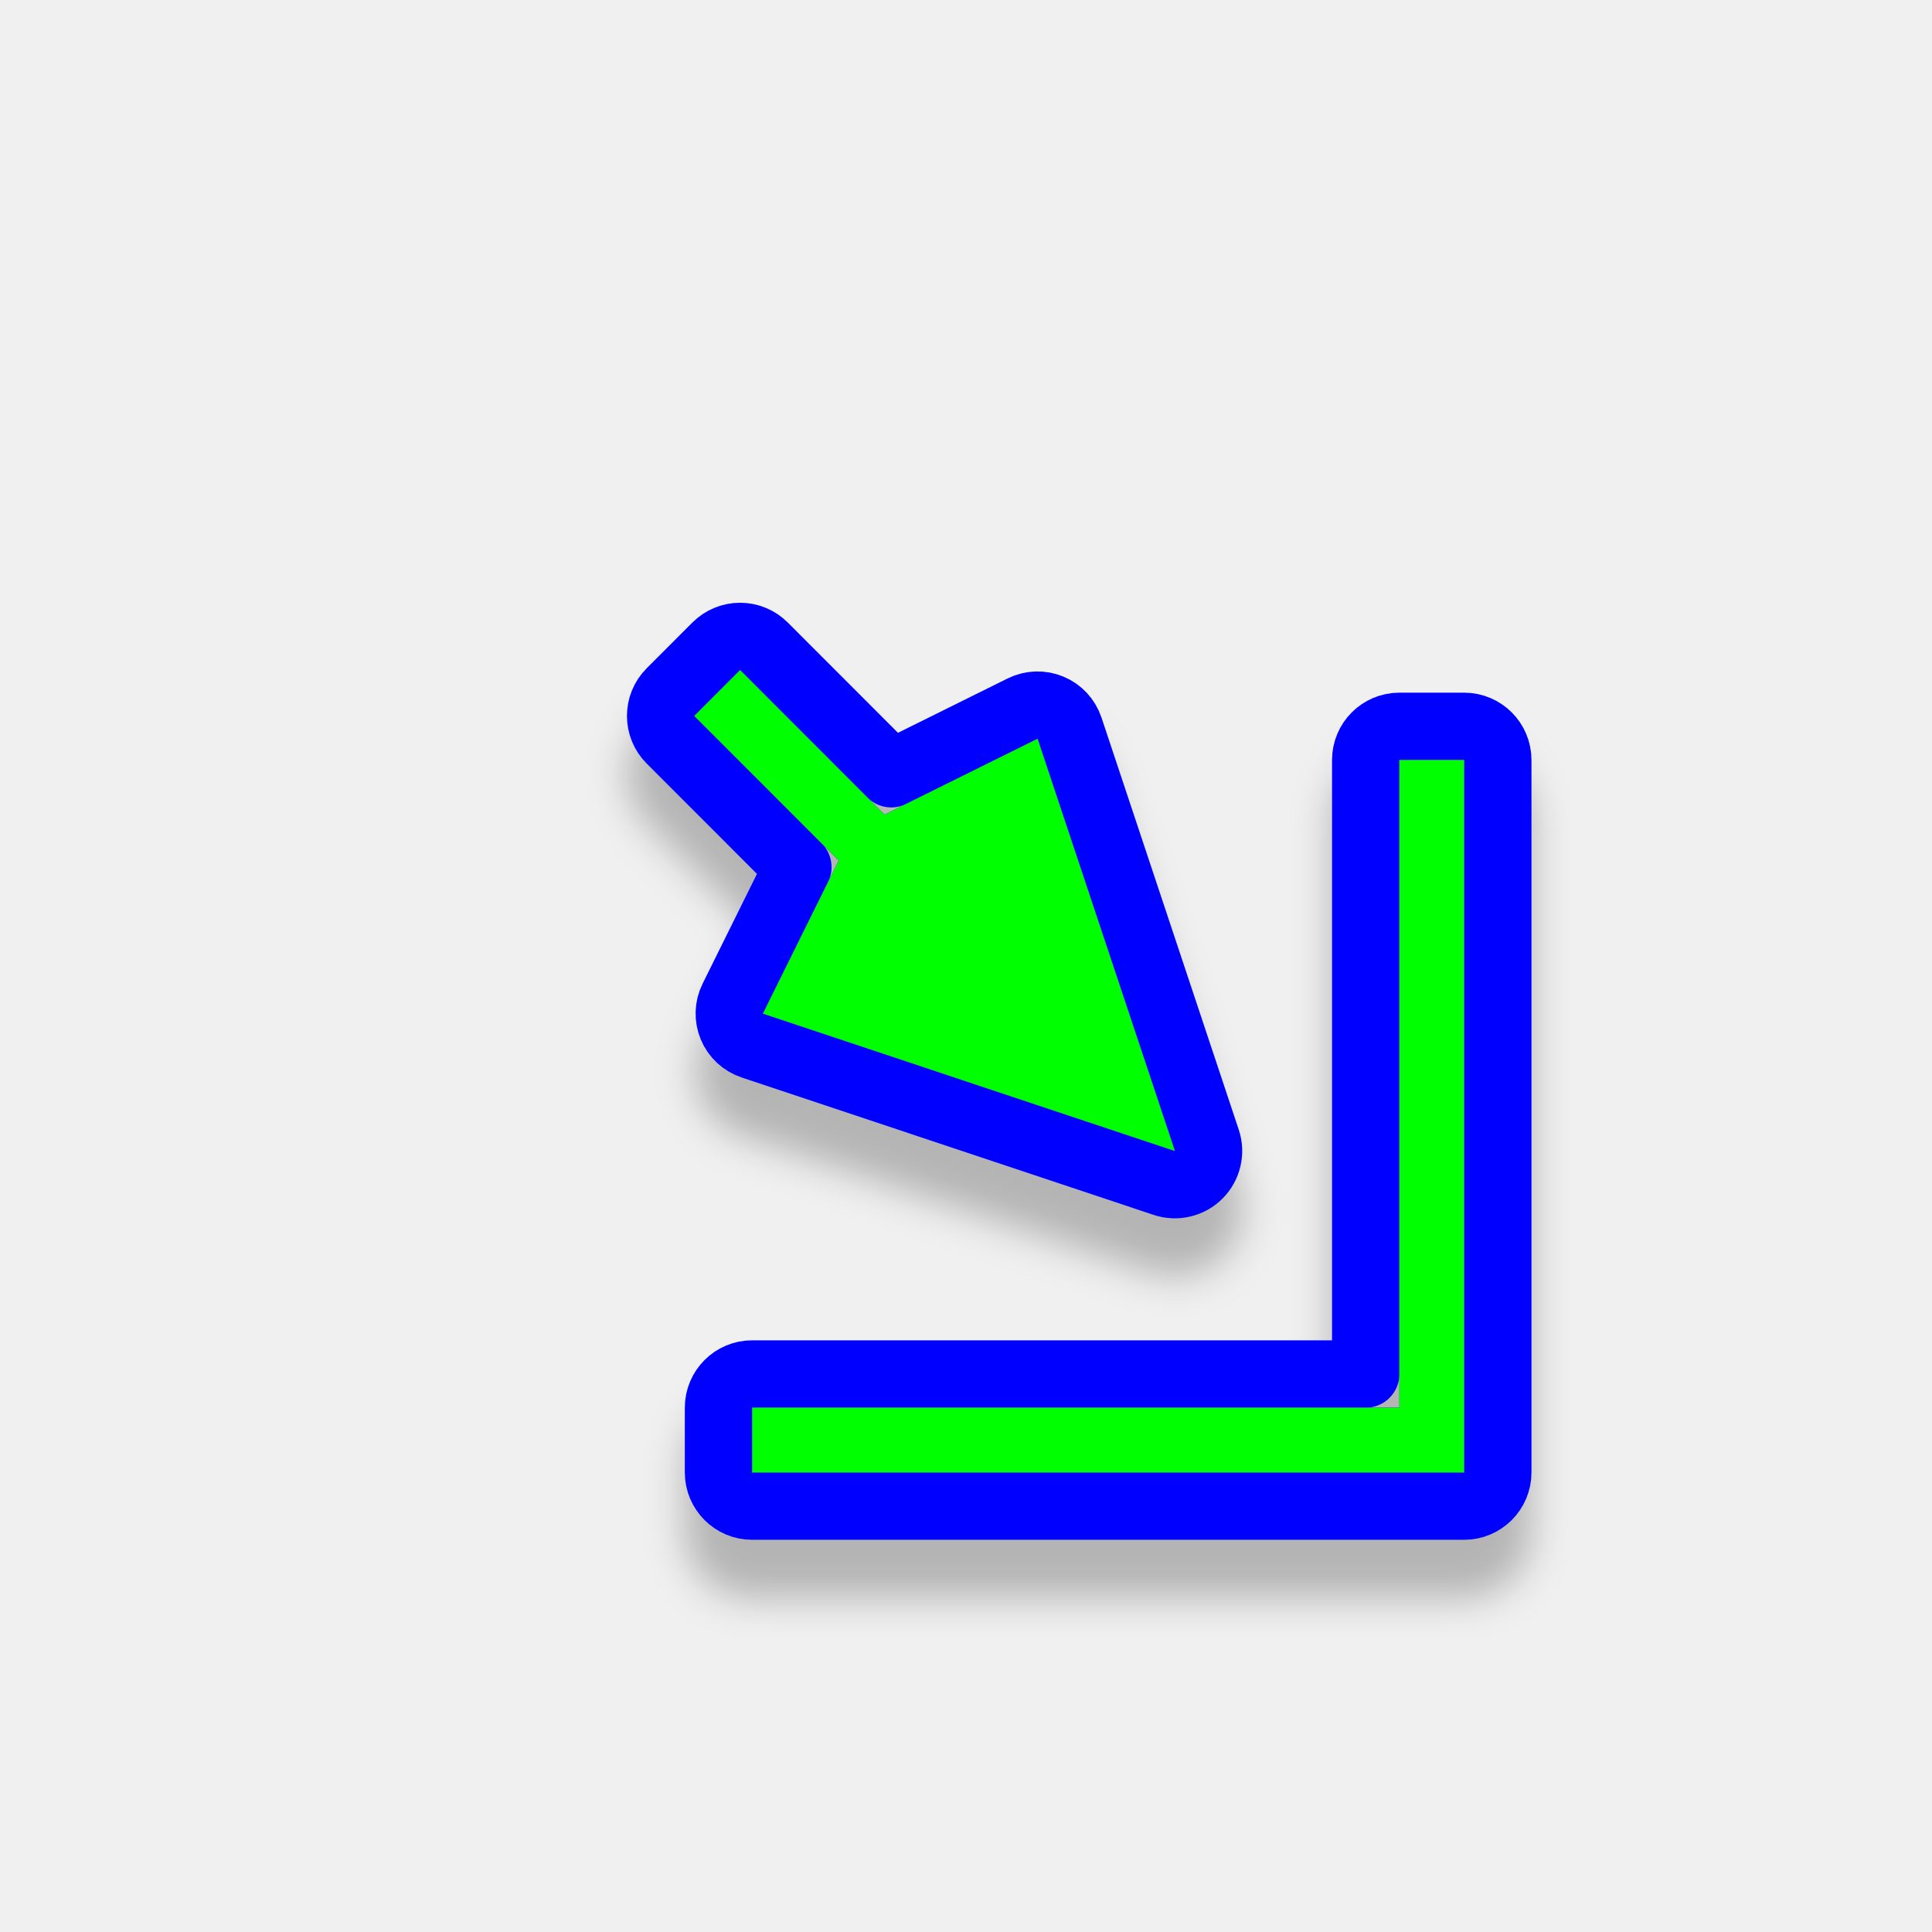
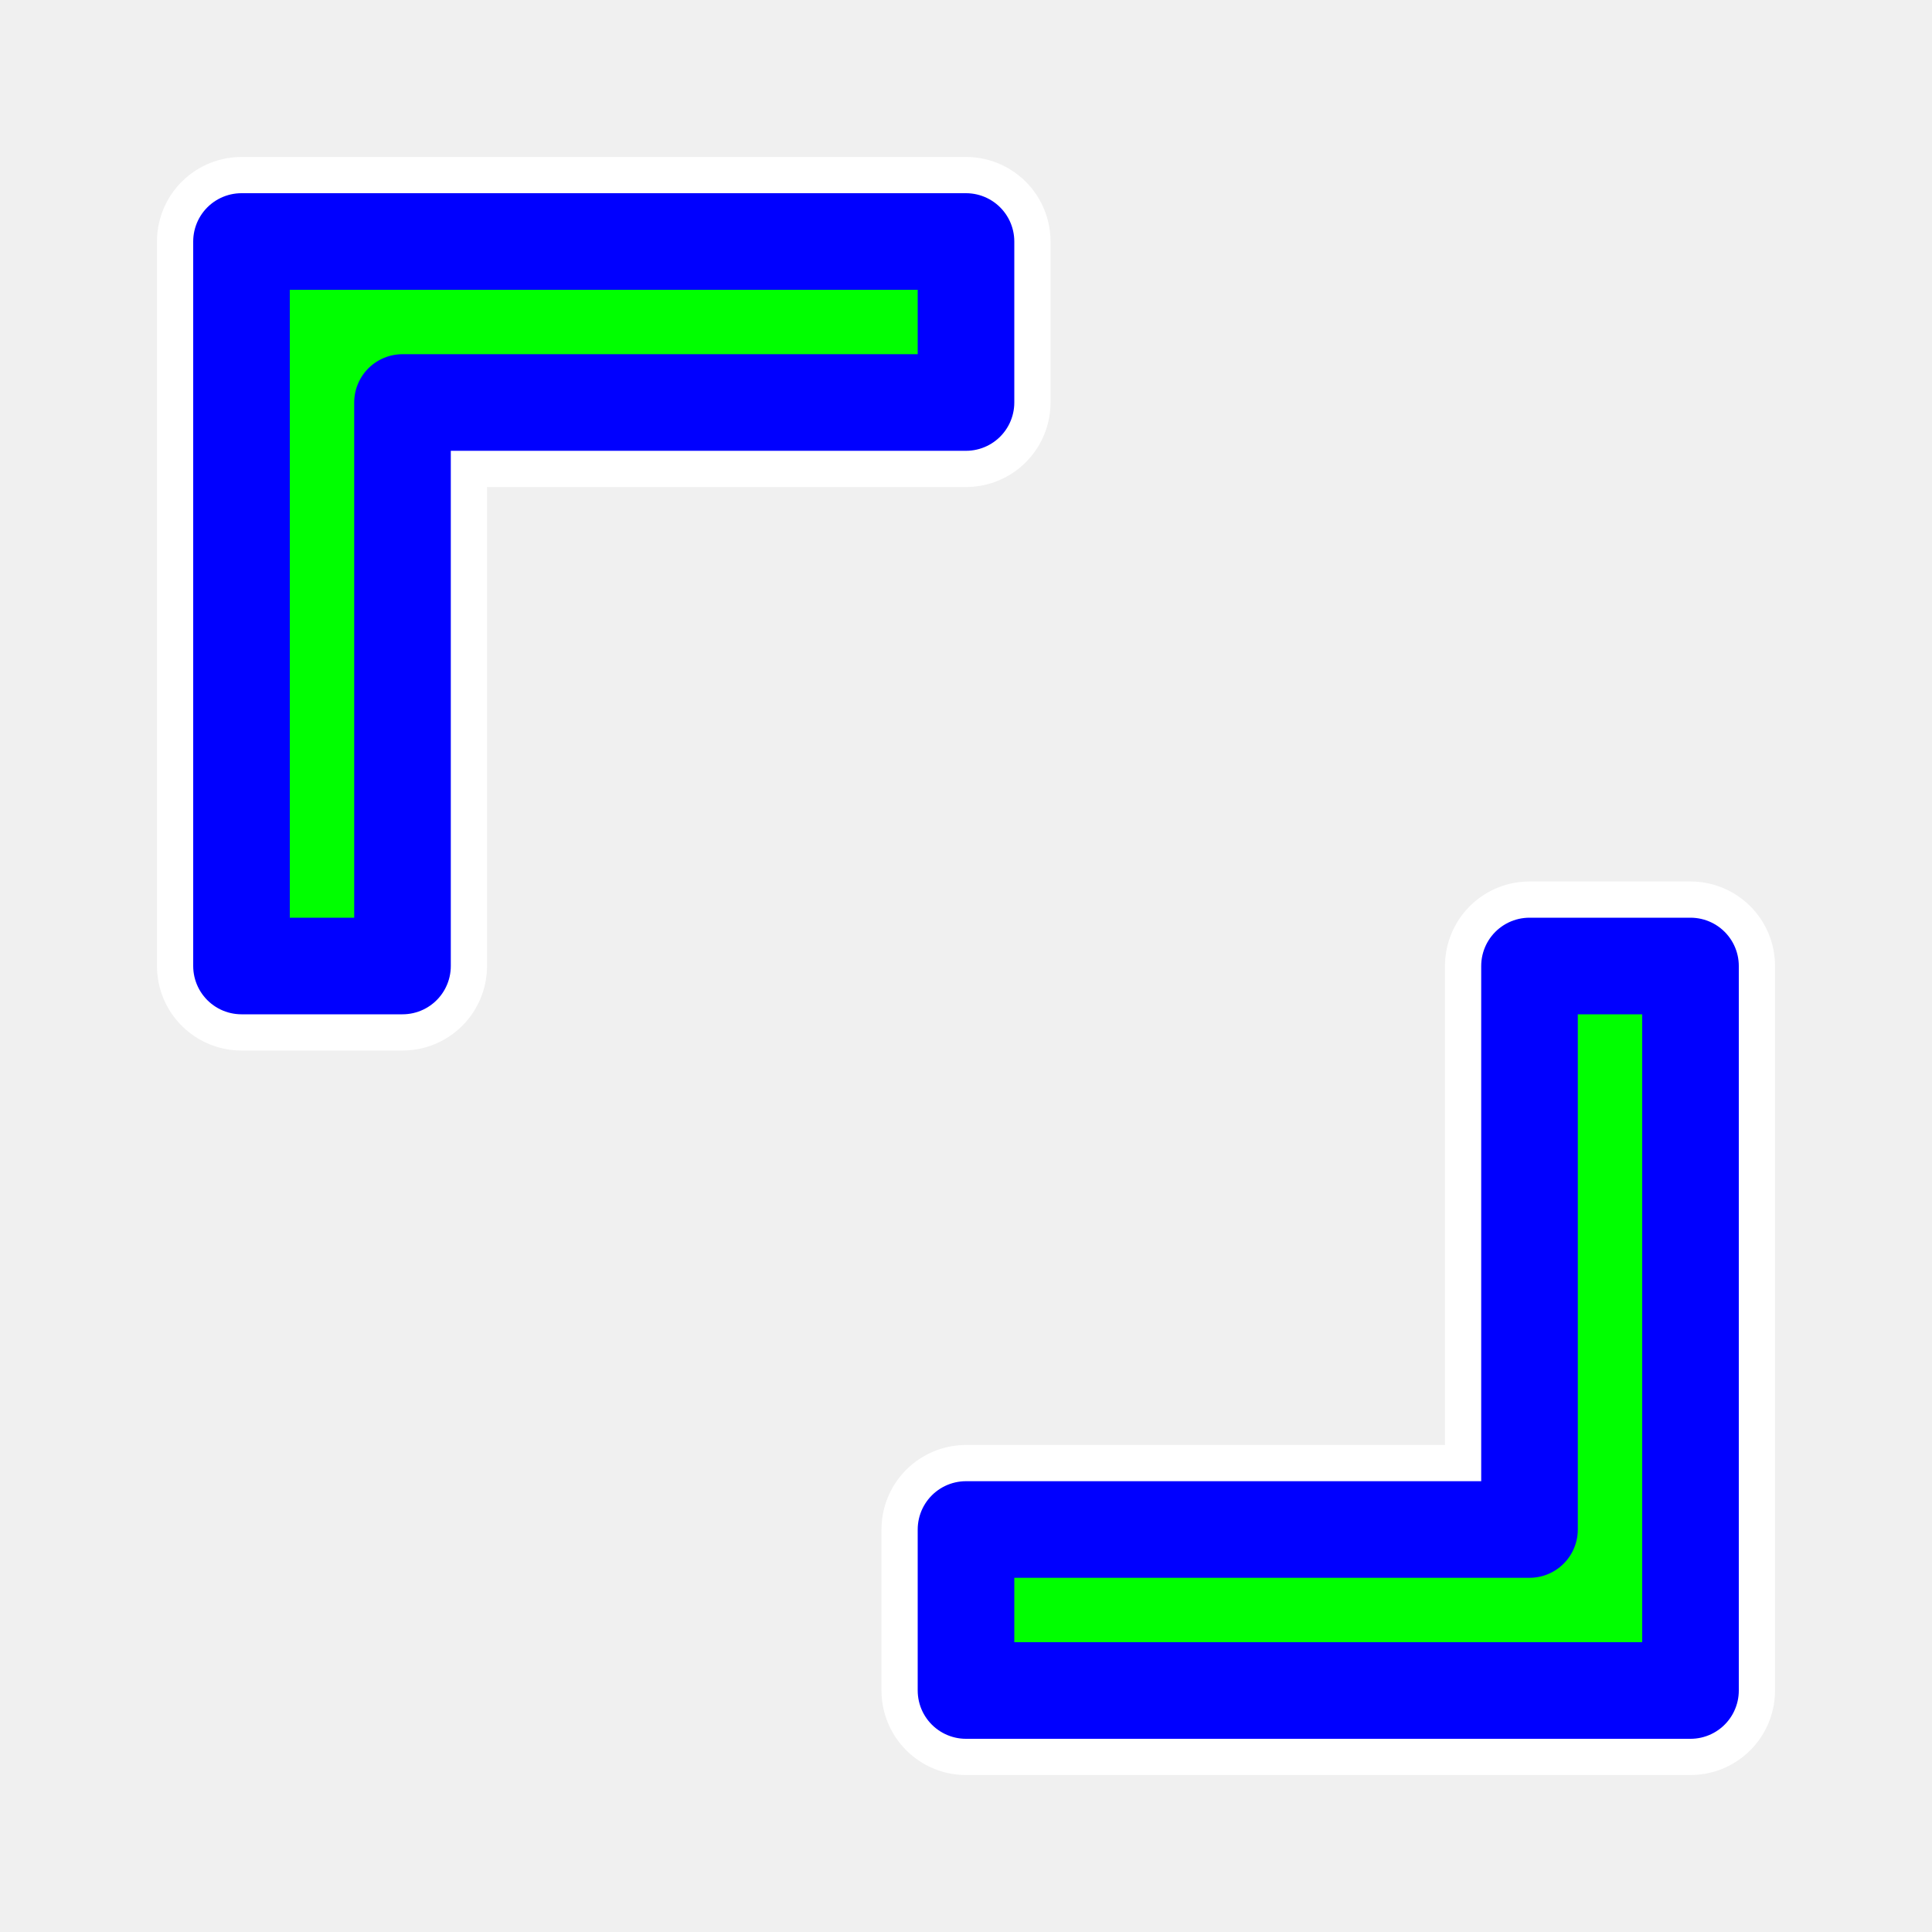
- <svg xmlns="http://www.w3.org/2000/svg" width="257" height="257" viewBox="0 0 257 257" fill="none">
-   <g filter="url(#filter0_d_108_153)">
-     <path d="M156.282 153.105L101.492 134.83L111.575 114.459L92.36 95.232L98.448 89.14L117.663 108.368L138.018 98.279L156.282 153.105Z" fill="#0000FF" />
-     <path d="M194.76 195.868V101.101H186.151V187.253H100.057V195.868H194.76Z" fill="#0000FF" />
-     <path d="M154.864 157.355C156.474 157.892 158.249 157.473 159.449 156.273C160.649 155.074 161.068 153.299 160.532 151.689L142.269 96.863C141.859 95.633 140.937 94.641 139.741 94.143C138.544 93.644 137.19 93.689 136.029 94.264L118.557 102.925L101.617 85.973C100.777 85.132 99.637 84.66 98.448 84.66C97.259 84.66 96.119 85.133 95.279 85.973L89.191 92.066C87.443 93.815 87.443 96.65 89.191 98.399L106.134 115.353L97.477 132.842C96.902 134.003 96.858 135.356 97.356 136.552C97.854 137.748 98.845 138.67 100.074 139.079L154.864 157.355ZM194.76 200.348C197.234 200.348 199.24 198.342 199.24 195.868V101.101C199.24 98.626 197.234 96.621 194.76 96.621H186.151C183.676 96.621 181.671 98.626 181.671 101.101V182.773H100.057C97.582 182.773 95.577 184.779 95.577 187.253V195.868C95.577 198.342 97.582 200.348 100.057 200.348H194.76Z" stroke="#0000FF" stroke-width="8.96" stroke-linecap="round" stroke-linejoin="round" />
+ <svg xmlns="http://www.w3.org/2000/svg" width="257" height="257" viewBox="0 0 24 24">
+   <g fill="none" stroke-linejoin="round" stroke-linecap="round" transform="rotate(90, 12, 12)">
+     <path fill="#FFFFFF" stroke="#FFFFFF" stroke-width="2.1" d="M5 12H3v9h9v-2H5zm7-7h7v7h2V3h-9z" />
+     <path fill="#00FF00" stroke="#0000FF" stroke-width="1.2" d="M5 12H3v9h9v-2H5zm7-7h7v7h2V3h-9z" />
  </g>
-   <path d="M156.282 153.105L101.492 134.83L111.575 114.459L92.36 95.232L98.448 89.14L117.663 108.368L138.018 98.279L156.282 153.105Z" fill="#00FF00" />
-   <path d="M194.76 195.868V101.101H186.151V187.253H100.057V195.868H194.76Z" fill="#00FF00" />
-   <defs>
-     <filter id="filter0_d_108_153" x="78.28" y="80.18" width="130.56" height="137.448" filterUnits="userSpaceOnUse" color-interpolation-filters="sRGB">
-       <feFlood flood-opacity="0" result="BackgroundImageFix" />
-       <feColorMatrix in="SourceAlpha" type="matrix" values="0 0 0 0 0 0 0 0 0 0 0 0 0 0 0 0 0 0 127 0" result="hardAlpha" />
-       <feOffset dy="7.68" />
-       <feGaussianBlur stdDeviation="2.56" />
-       <feColorMatrix type="matrix" values="0 0 0 0 0 0 0 0 0 0 0 0 0 0 0 0 0 0 0.25 0" />
-       <feBlend mode="normal" in2="BackgroundImageFix" result="effect1_dropShadow_108_153" />
-       <feBlend mode="normal" in="SourceGraphic" in2="effect1_dropShadow_108_153" result="shape" />
-     </filter>
-   </defs>
</svg>
